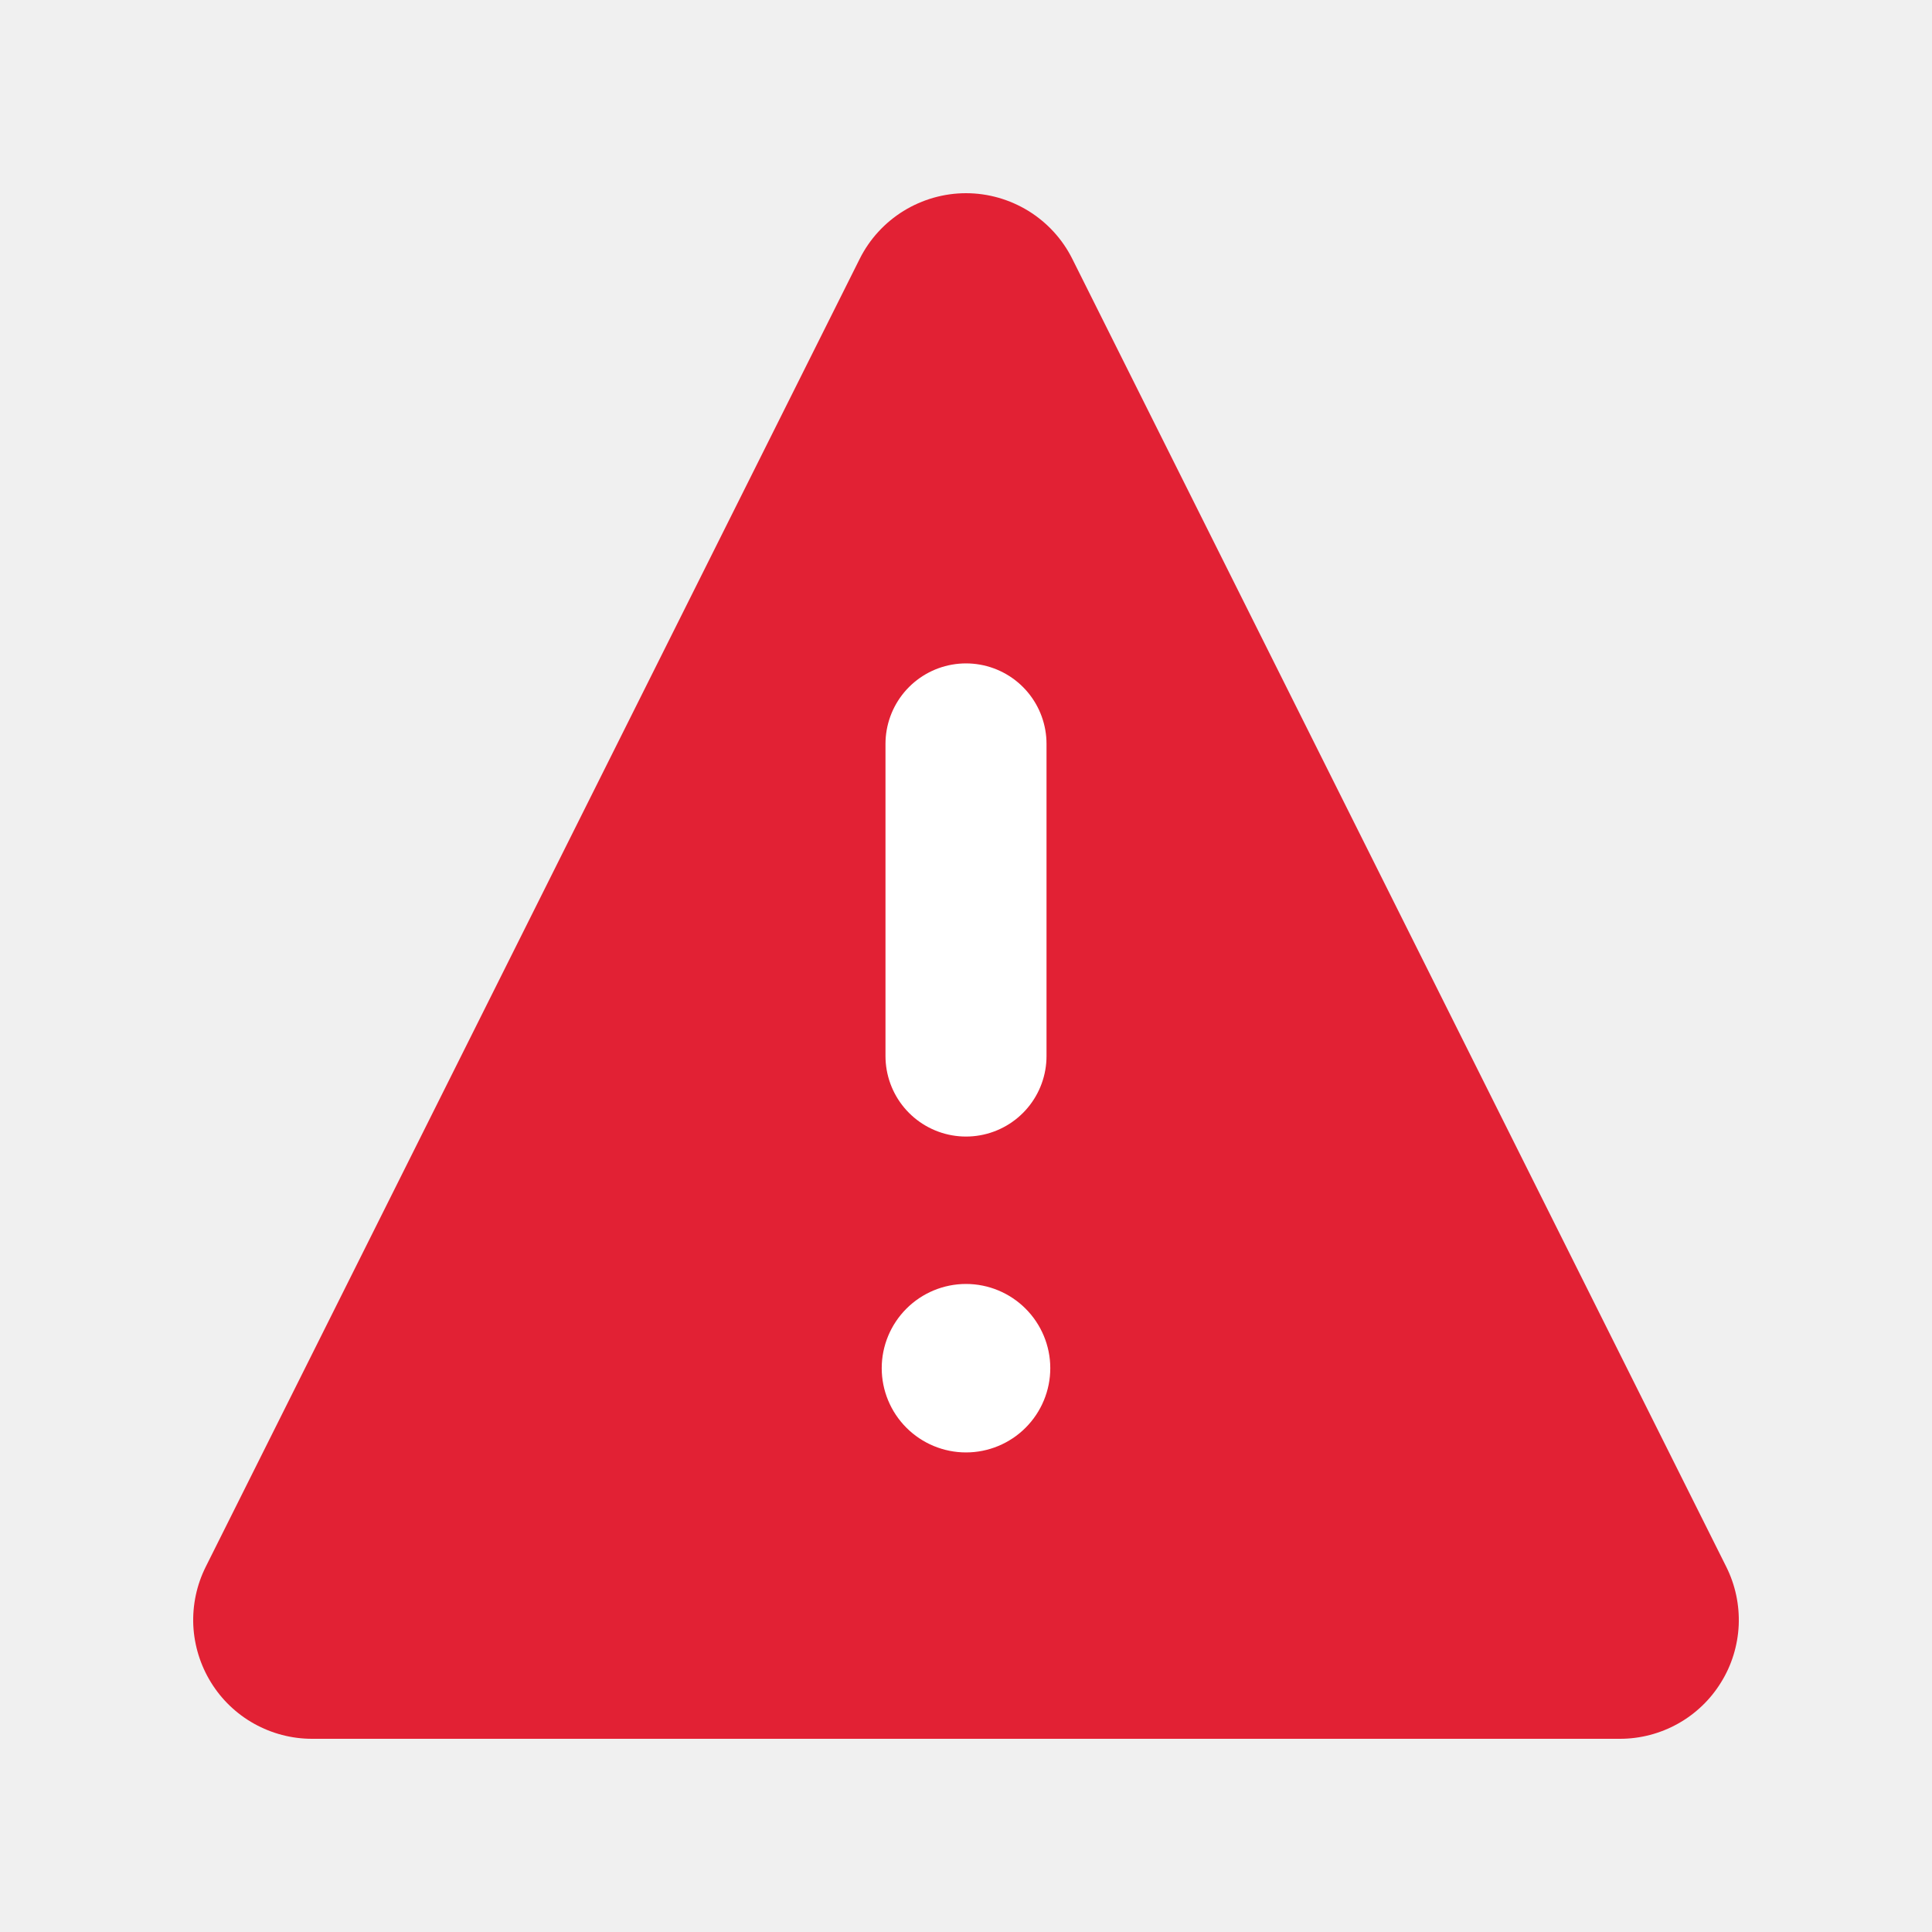
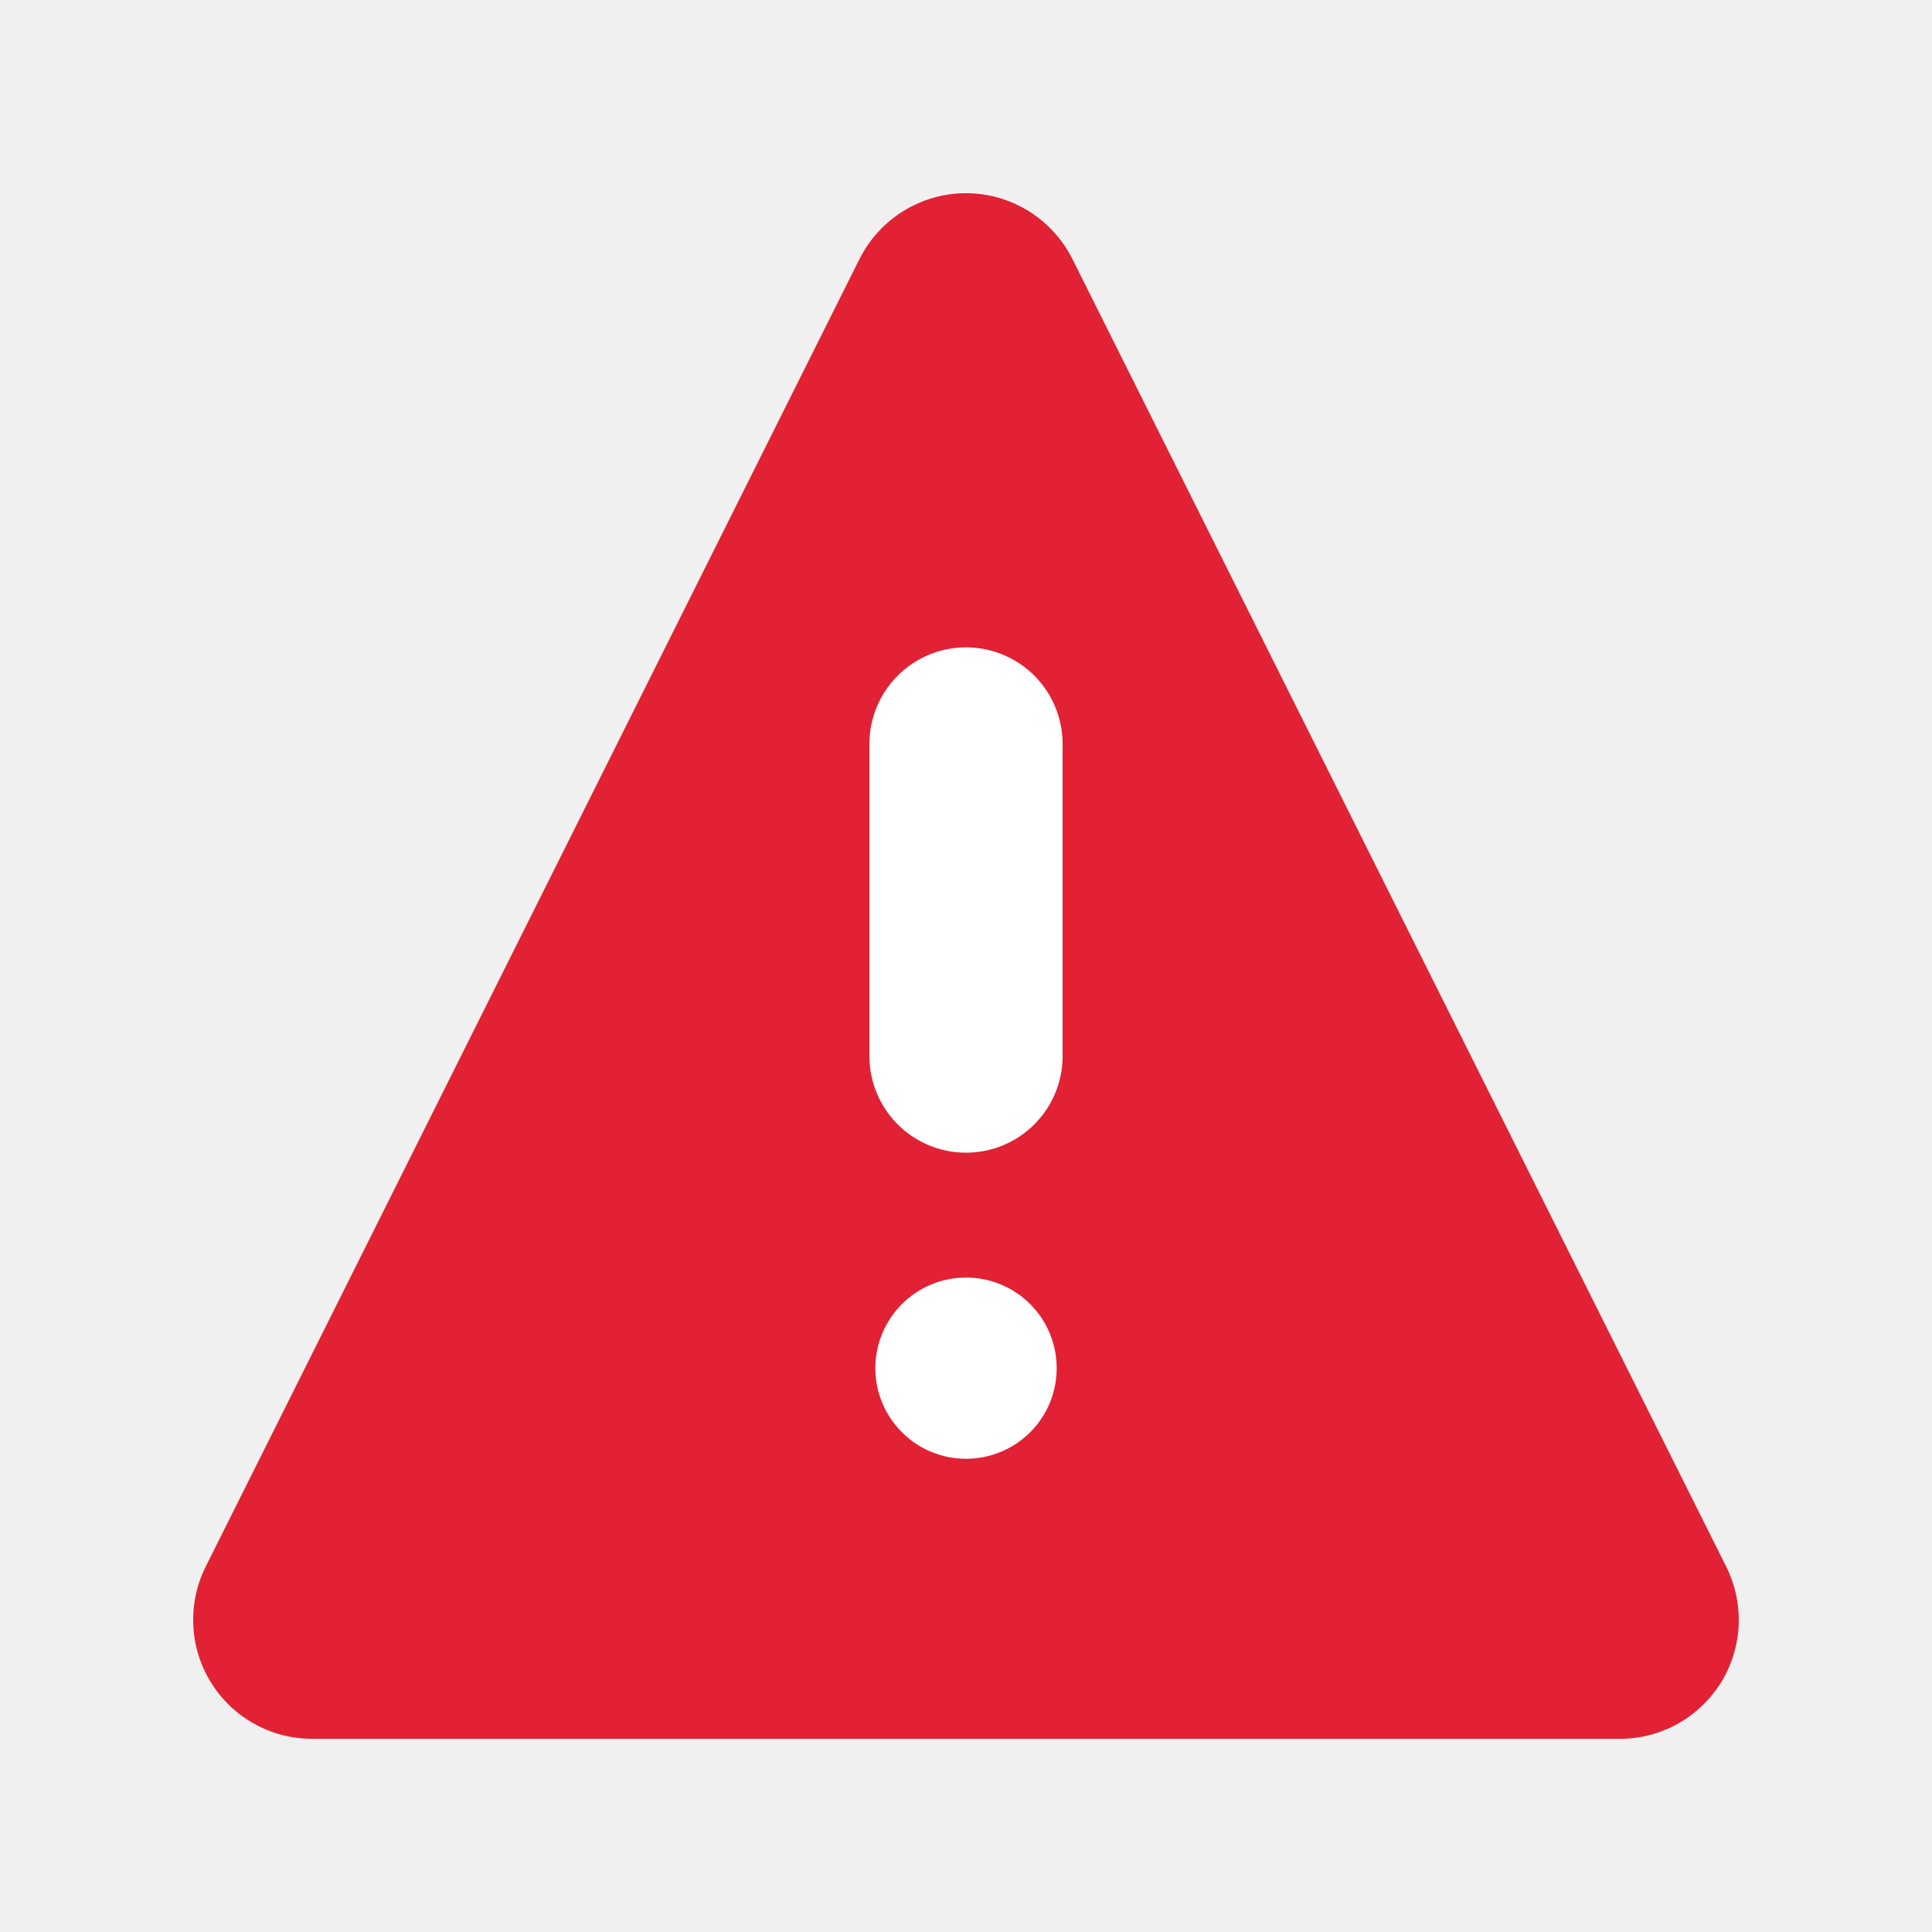
- <svg xmlns="http://www.w3.org/2000/svg" width="20" height="20" viewBox="0 0 20 20" fill="none">
-   <path d="M11.1 2.679C10.998 2.475 10.841 2.304 10.647 2.184C10.452 2.064 10.228 2 10 2C9.772 2 9.548 2.064 9.353 2.184C9.159 2.304 9.002 2.475 8.9 2.679L2.13 16.219C2.036 16.407 1.992 16.615 2.001 16.825C2.011 17.034 2.074 17.238 2.184 17.416C2.294 17.595 2.448 17.742 2.631 17.844C2.814 17.946 3.02 18 3.23 18H16.77C16.98 18 17.186 17.946 17.369 17.844C17.552 17.742 17.706 17.595 17.816 17.416C17.927 17.238 17.989 17.034 17.999 16.825C18.008 16.615 17.964 16.407 17.87 16.219L11.1 2.679Z" fill="#E22134" />
-   <path d="M10 7.701V10.932" stroke="white" stroke-width="1.667" stroke-linecap="round" stroke-linejoin="round" />
-   <path d="M9.461 14.163C9.461 14.306 9.518 14.443 9.619 14.544C9.72 14.645 9.857 14.702 10 14.702C10.143 14.702 10.28 14.645 10.381 14.544C10.482 14.443 10.539 14.306 10.539 14.163C10.539 14.021 10.482 13.884 10.381 13.783C10.28 13.682 10.143 13.625 10 13.625C9.857 13.625 9.72 13.682 9.619 13.783C9.518 13.884 9.461 14.021 9.461 14.163Z" fill="white" stroke="white" stroke-width="0.667" stroke-linecap="round" stroke-linejoin="round" />
+ <svg xmlns="http://www.w3.org/2000/svg" width="16" height="16" viewBox="0 0 16 16" fill="none">
+   <path d="M8.88 2.143C8.798 1.98 8.672 1.843 8.517 1.747C8.361 1.651 8.182 1.6 8 1.6C7.817 1.6 7.638 1.651 7.482 1.747C7.327 1.843 7.201 1.98 7.119 2.143L1.703 12.975C1.628 13.125 1.593 13.292 1.601 13.46C1.608 13.627 1.658 13.79 1.747 13.933C1.835 14.076 1.958 14.193 2.104 14.275C2.251 14.357 2.416 14.4 2.584 14.4H13.415C13.583 14.4 13.748 14.357 13.895 14.275C14.041 14.193 14.164 14.076 14.253 13.933C14.341 13.79 14.391 13.627 14.399 13.46C14.406 13.292 14.371 13.125 14.296 12.975L8.88 2.143Z" fill="#E22134" />
+   <path d="M8 6.161V8.746" stroke="white" stroke-width="1.6" stroke-linecap="round" stroke-linejoin="round" />
+   <path d="M7.569 11.331C7.569 11.445 7.615 11.555 7.696 11.635C7.776 11.716 7.886 11.761 8 11.761C8.114 11.761 8.224 11.716 8.305 11.635C8.386 11.555 8.431 11.445 8.431 11.331C8.431 11.216 8.386 11.107 8.305 11.026C8.224 10.945 8.114 10.9 8 10.9C7.886 10.9 7.776 10.945 7.696 11.026C7.615 11.107 7.569 11.216 7.569 11.331Z" fill="white" stroke="white" stroke-width="0.64" stroke-linecap="round" stroke-linejoin="round" />
</svg>
